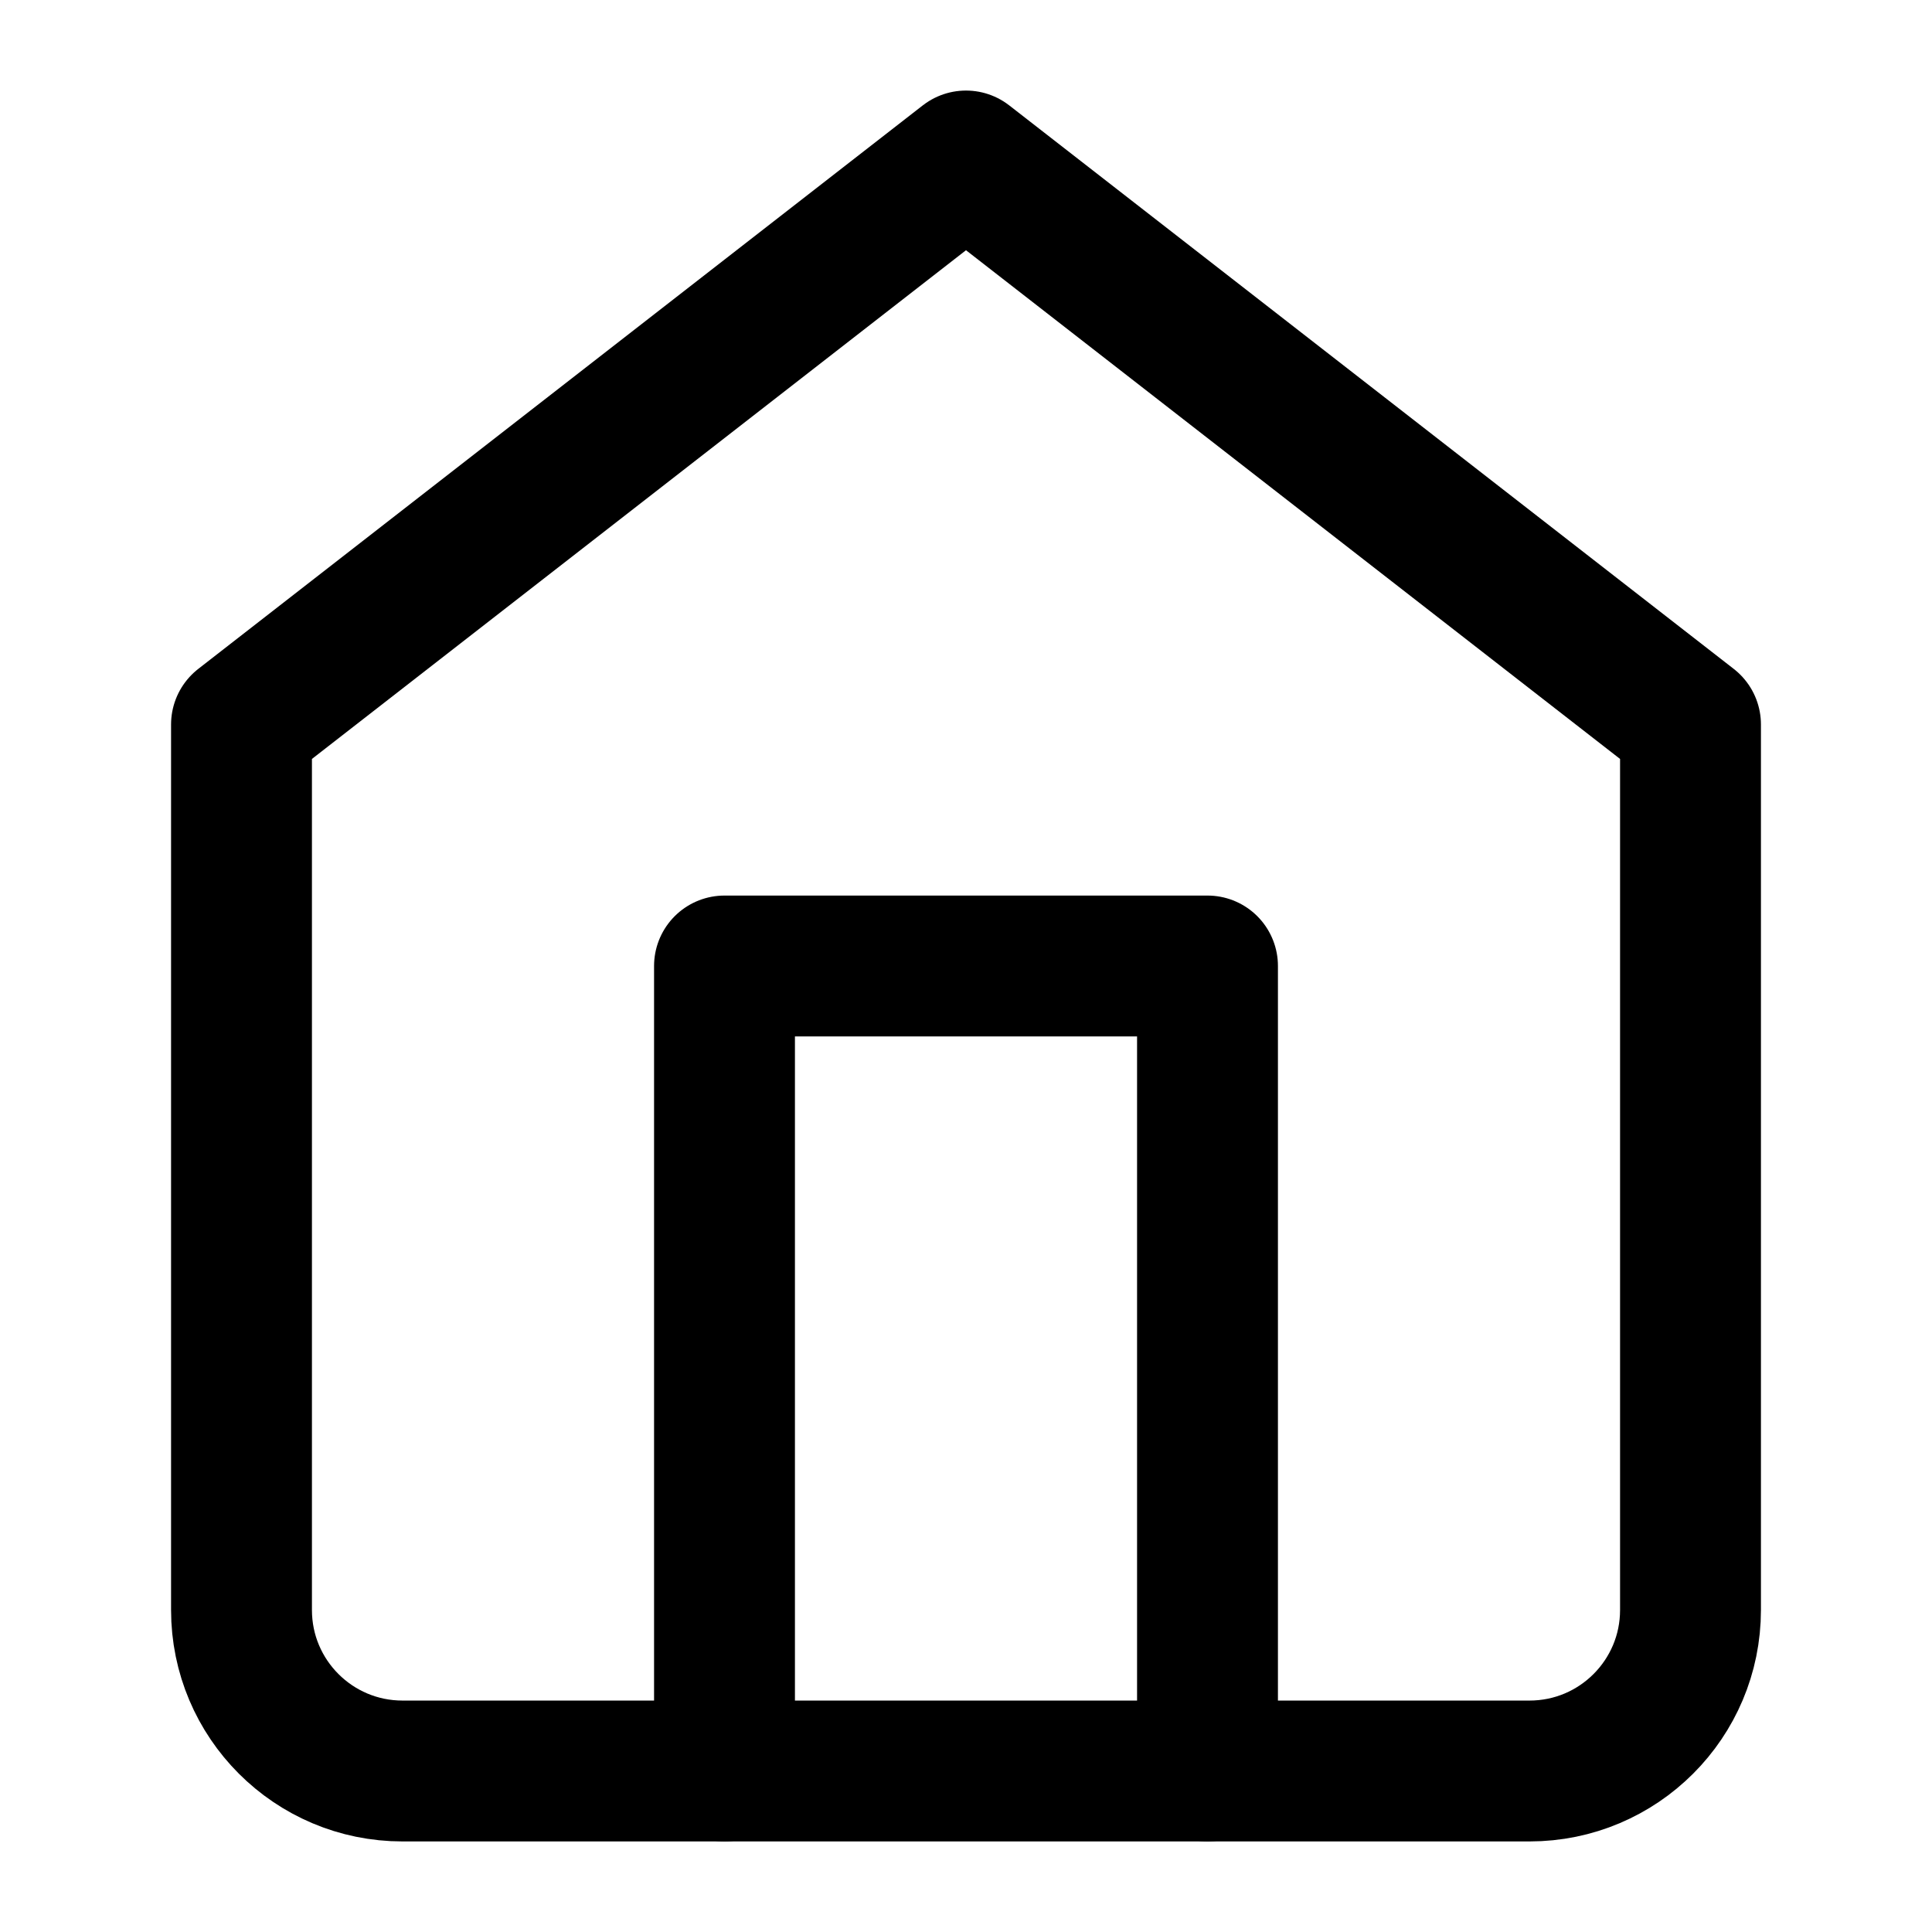
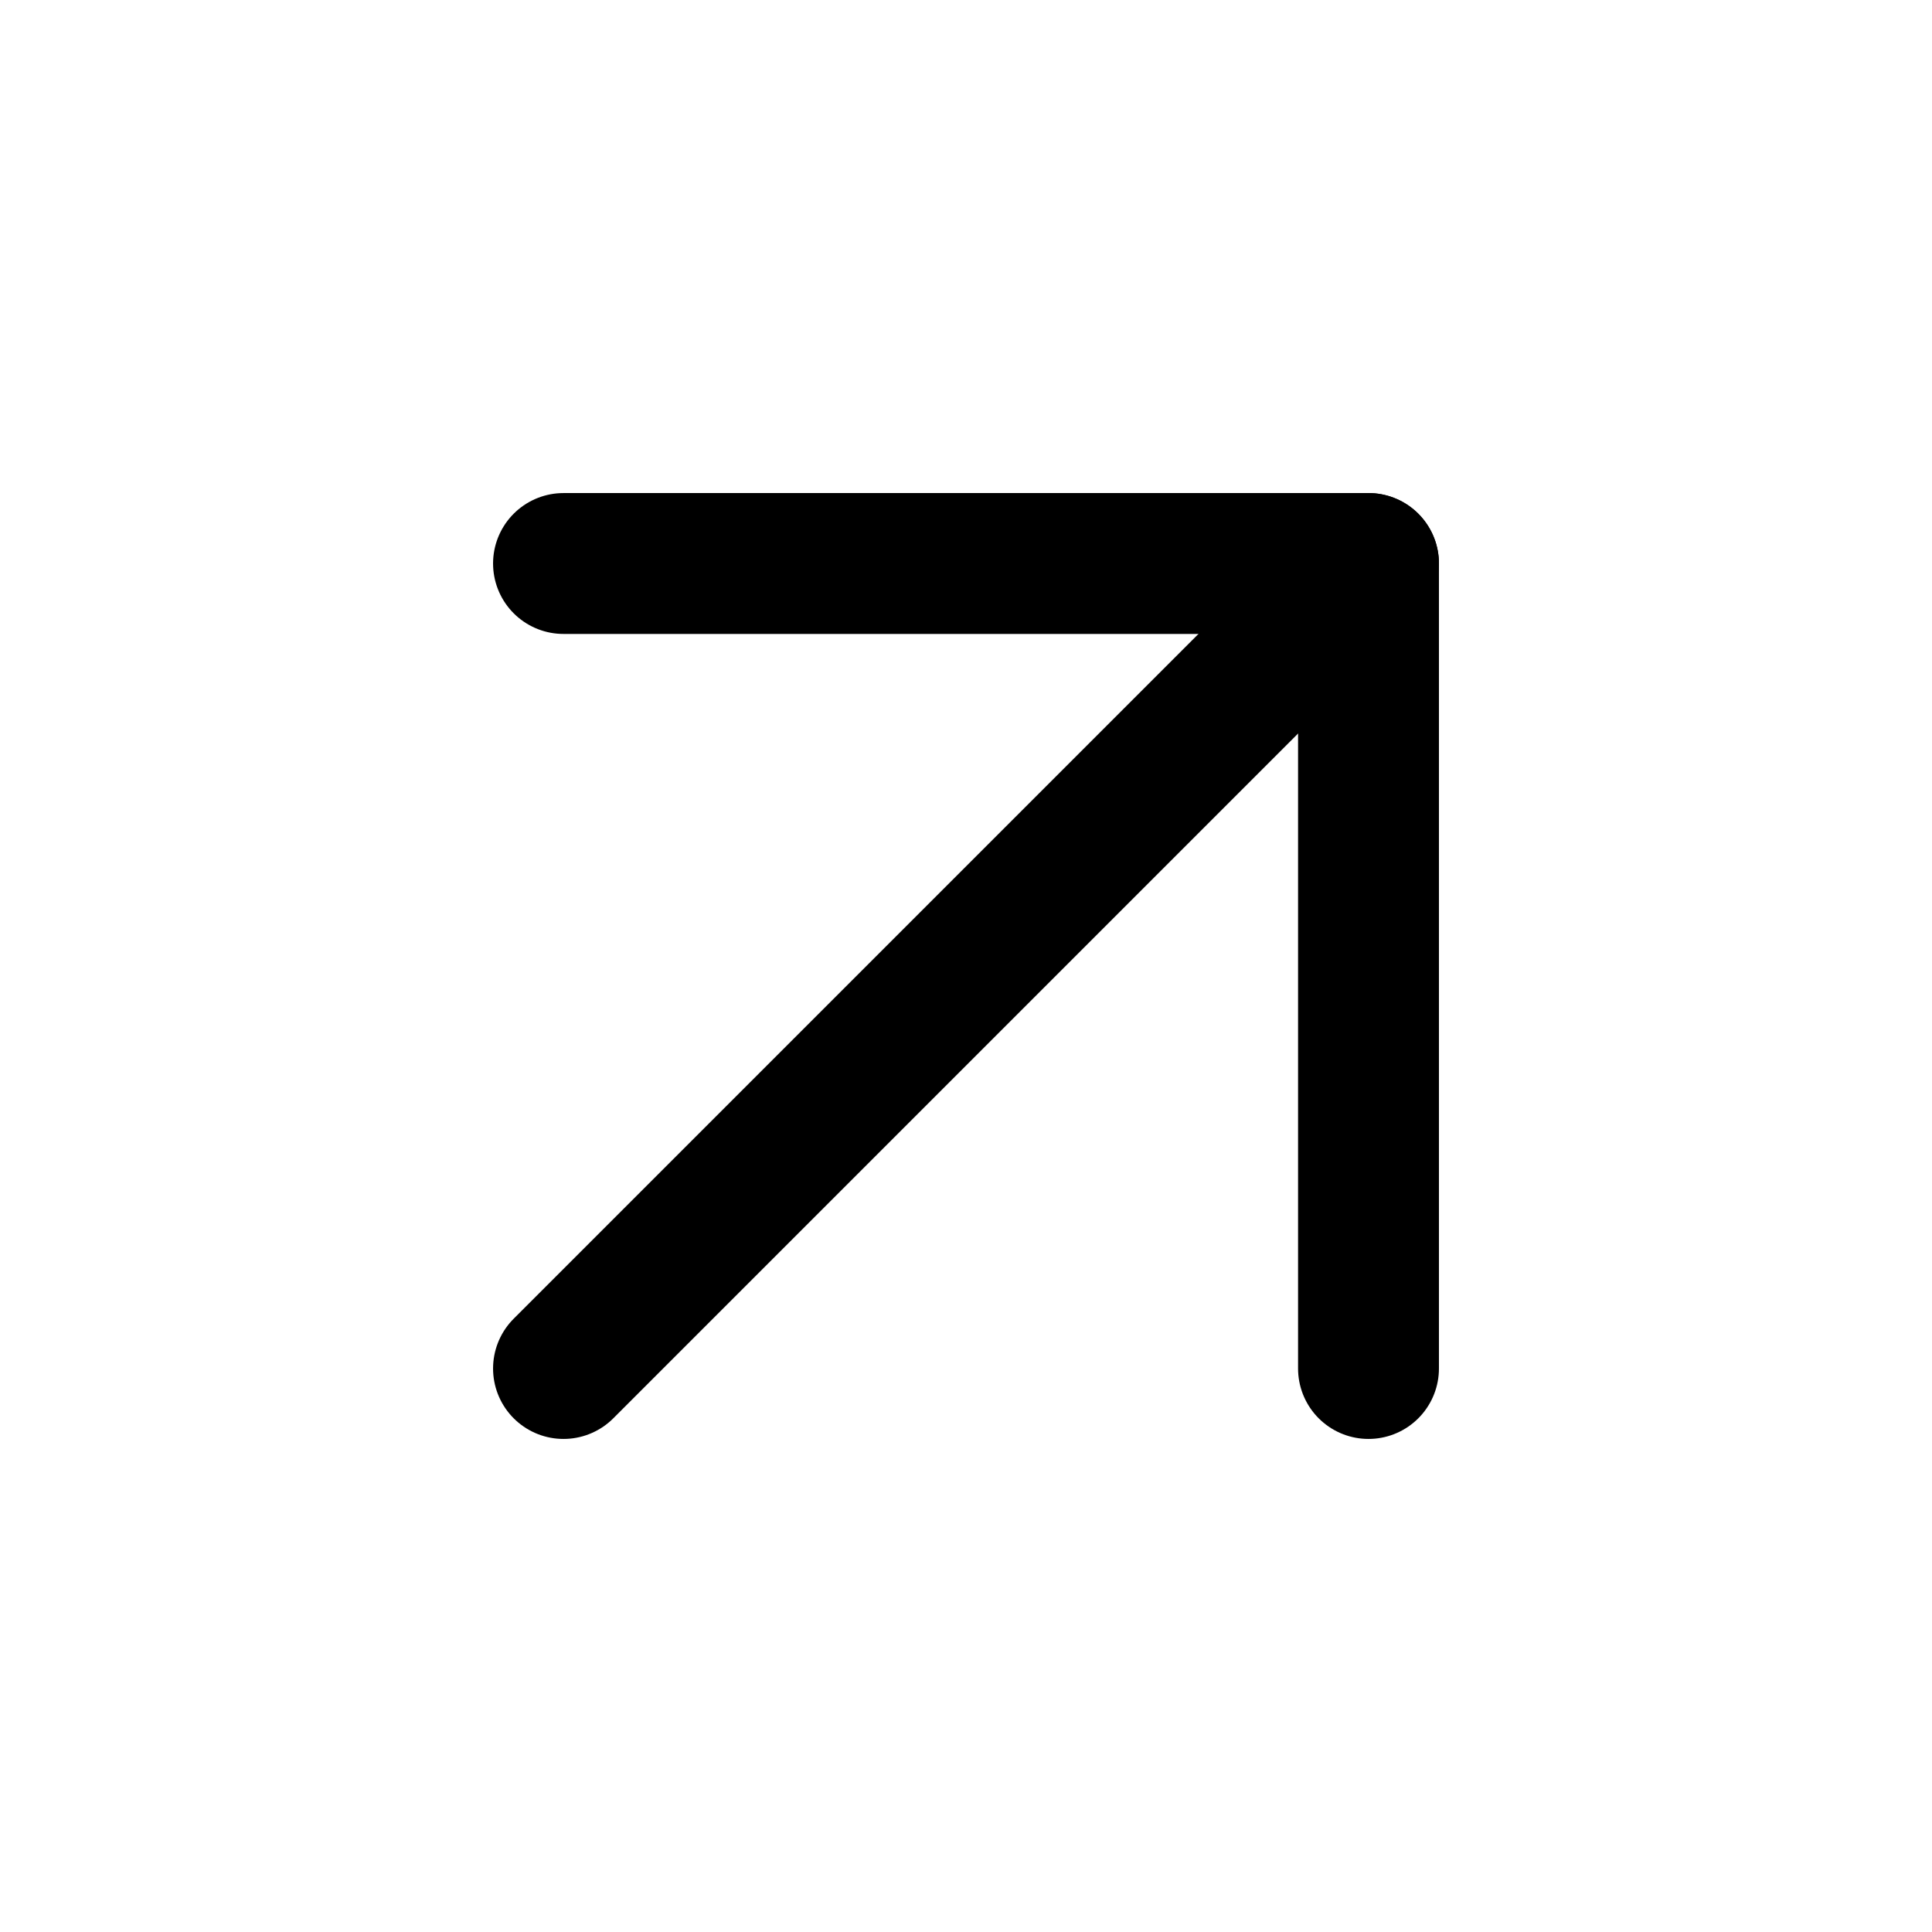
<svg xmlns="http://www.w3.org/2000/svg" width="24" height="24" viewBox="0 0 24 24" fill="none" stroke="currentColor" stroke-width="1.75" stroke-linecap="round" stroke-linejoin="round">
-   <path d="m3 9 9-7 9 7v11a2 2 0 0 1-2 2H5a2 2 0 0 1-2-2z" />
-   <polyline points="9 22 9 12 15 12 15 22" />
+   <line x1="7" y1="17" x2="17" y2="7" />
+   <polyline points="7 7 17 7 17 17" />
</svg>
